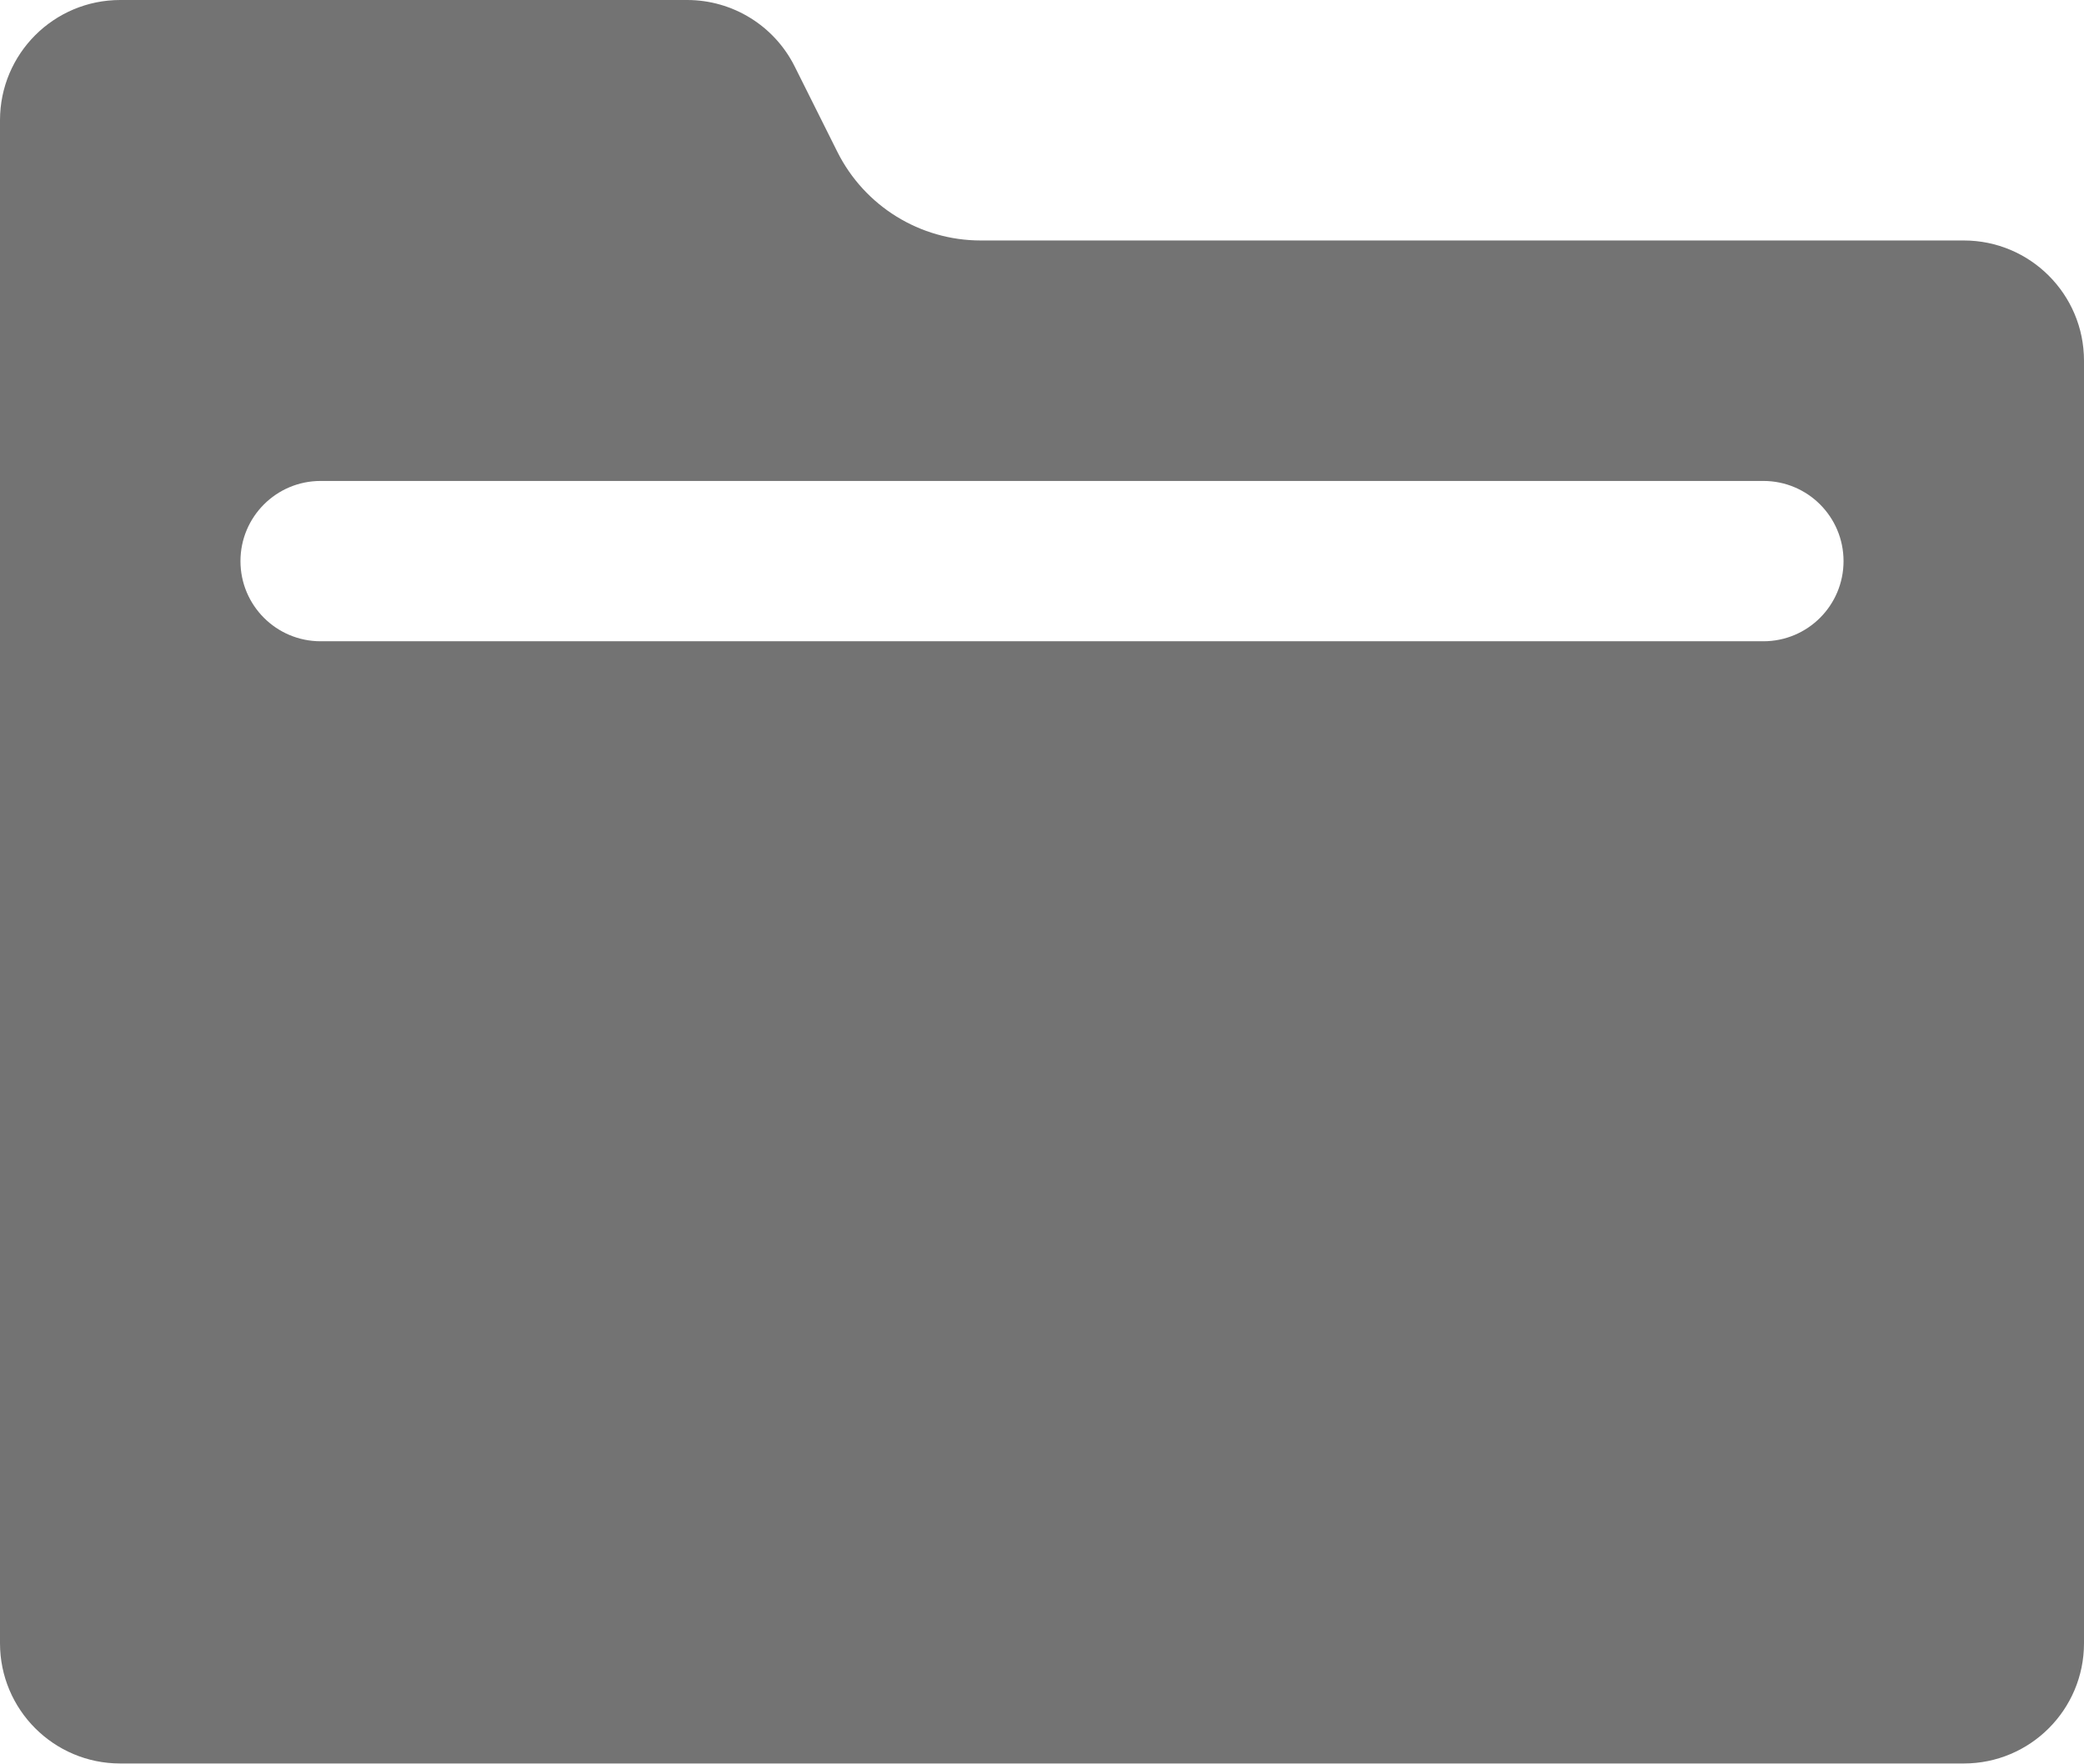
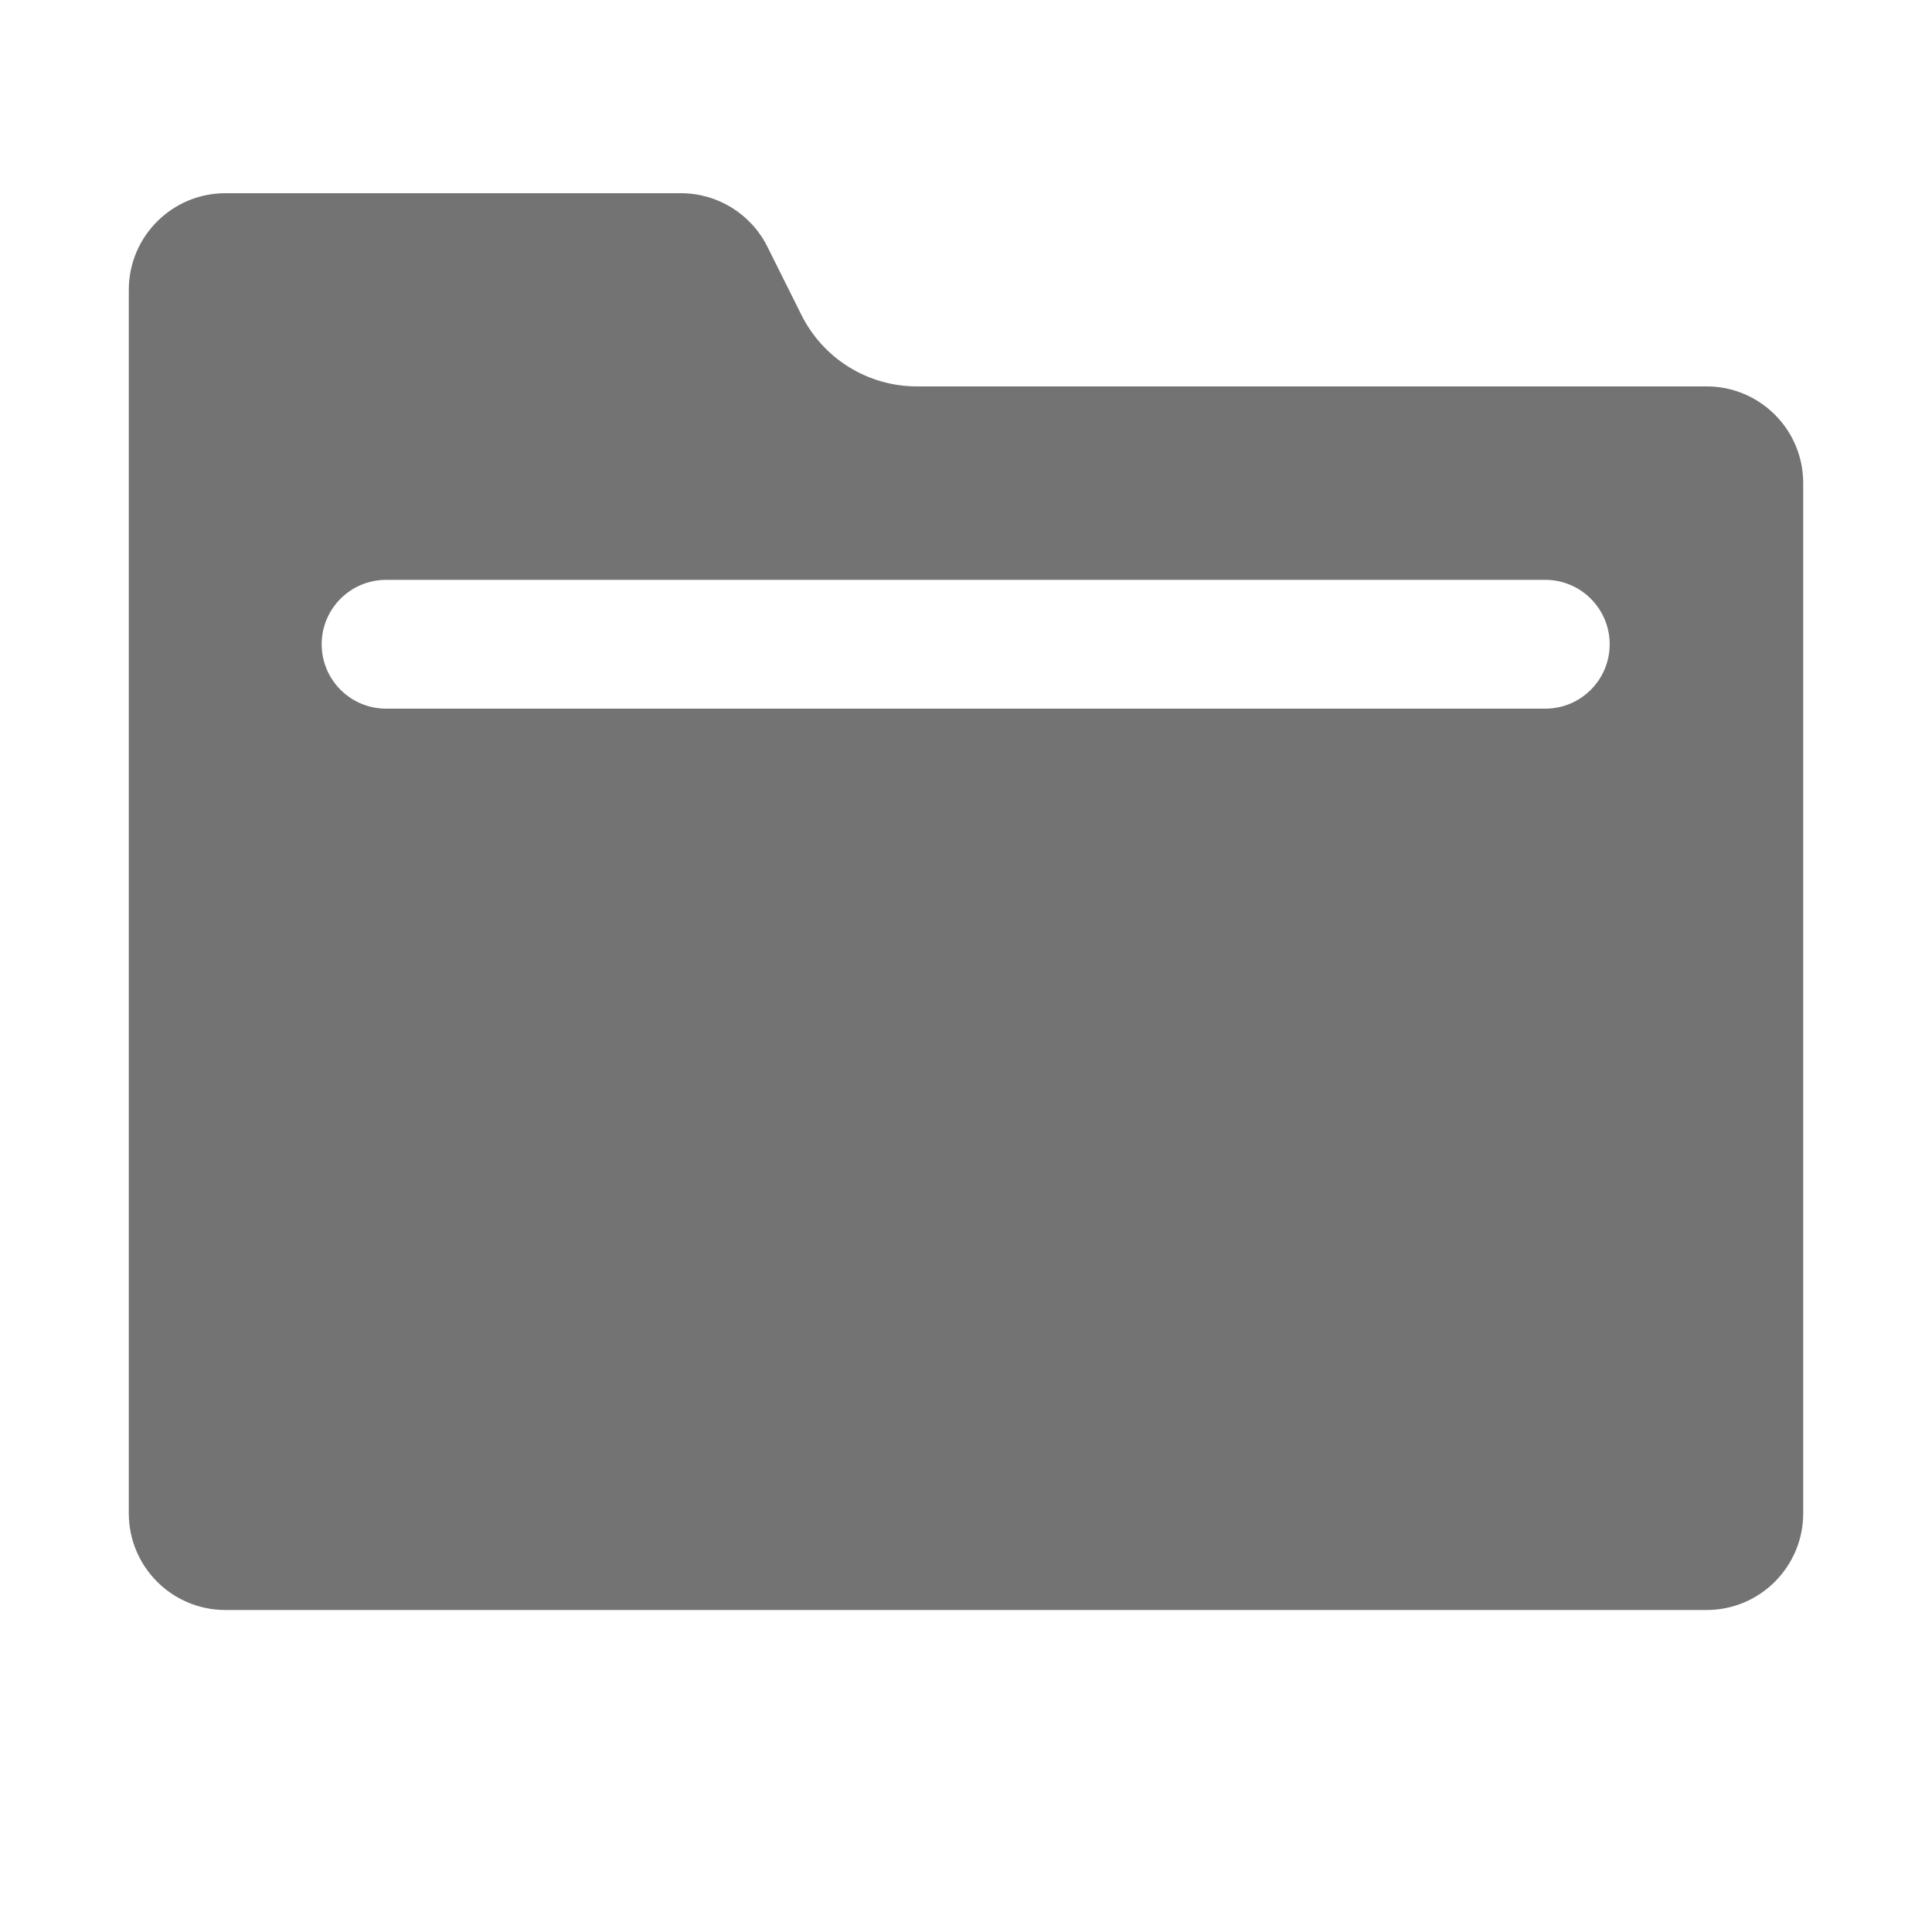
- <svg xmlns="http://www.w3.org/2000/svg" width="52" height="44" viewBox="0 0 52 44" fill="none">
-   <path fill-rule="evenodd" clip-rule="evenodd" d="M3 0C1.343 0 0 1.343 0 3V41C0 42.657 1.343 44 3 44H49C50.657 44 52 42.657 52 41V9C52 7.343 50.657 6 49 6H24.472C22.957 6 21.572 5.144 20.894 3.789L19.829 1.658C19.321 0.642 18.282 0 17.146 0H3ZM46 14C46 12.895 45.105 12 44 12H8C6.895 12 6 12.895 6 14C6 15.105 6.895 16 8 16H44C45.105 16 46 15.105 46 14Z" fill="black" fill-opacity="0.55" />
+ <svg xmlns="http://www.w3.org/2000/svg" width="30" height="30" viewBox="0 0 30 30" fill="none">
+   <path fill-rule="evenodd" clip-rule="evenodd" d="M10.573 3C11.141 3 11.661 3.321 11.915 3.829L12.447 4.895C12.786 5.572 13.479 6 14.236 6H26.5C27.328 6 28 6.672 28 7.5V23.5C28 24.328 27.328 25 26.5 25H3.5C2.672 25 2 24.328 2 23.5V4.5C2 3.672 2.672 3 3.5 3H10.573ZM5.995 9.004C5.443 9.004 4.995 9.452 4.995 10.004C4.995 10.556 5.443 11.004 5.995 11.004H23.995C24.547 11.004 24.995 10.556 24.995 10.004C24.995 9.452 24.547 9.004 23.995 9.004H5.995Z" fill="black" fill-opacity="0.55" />
</svg>
